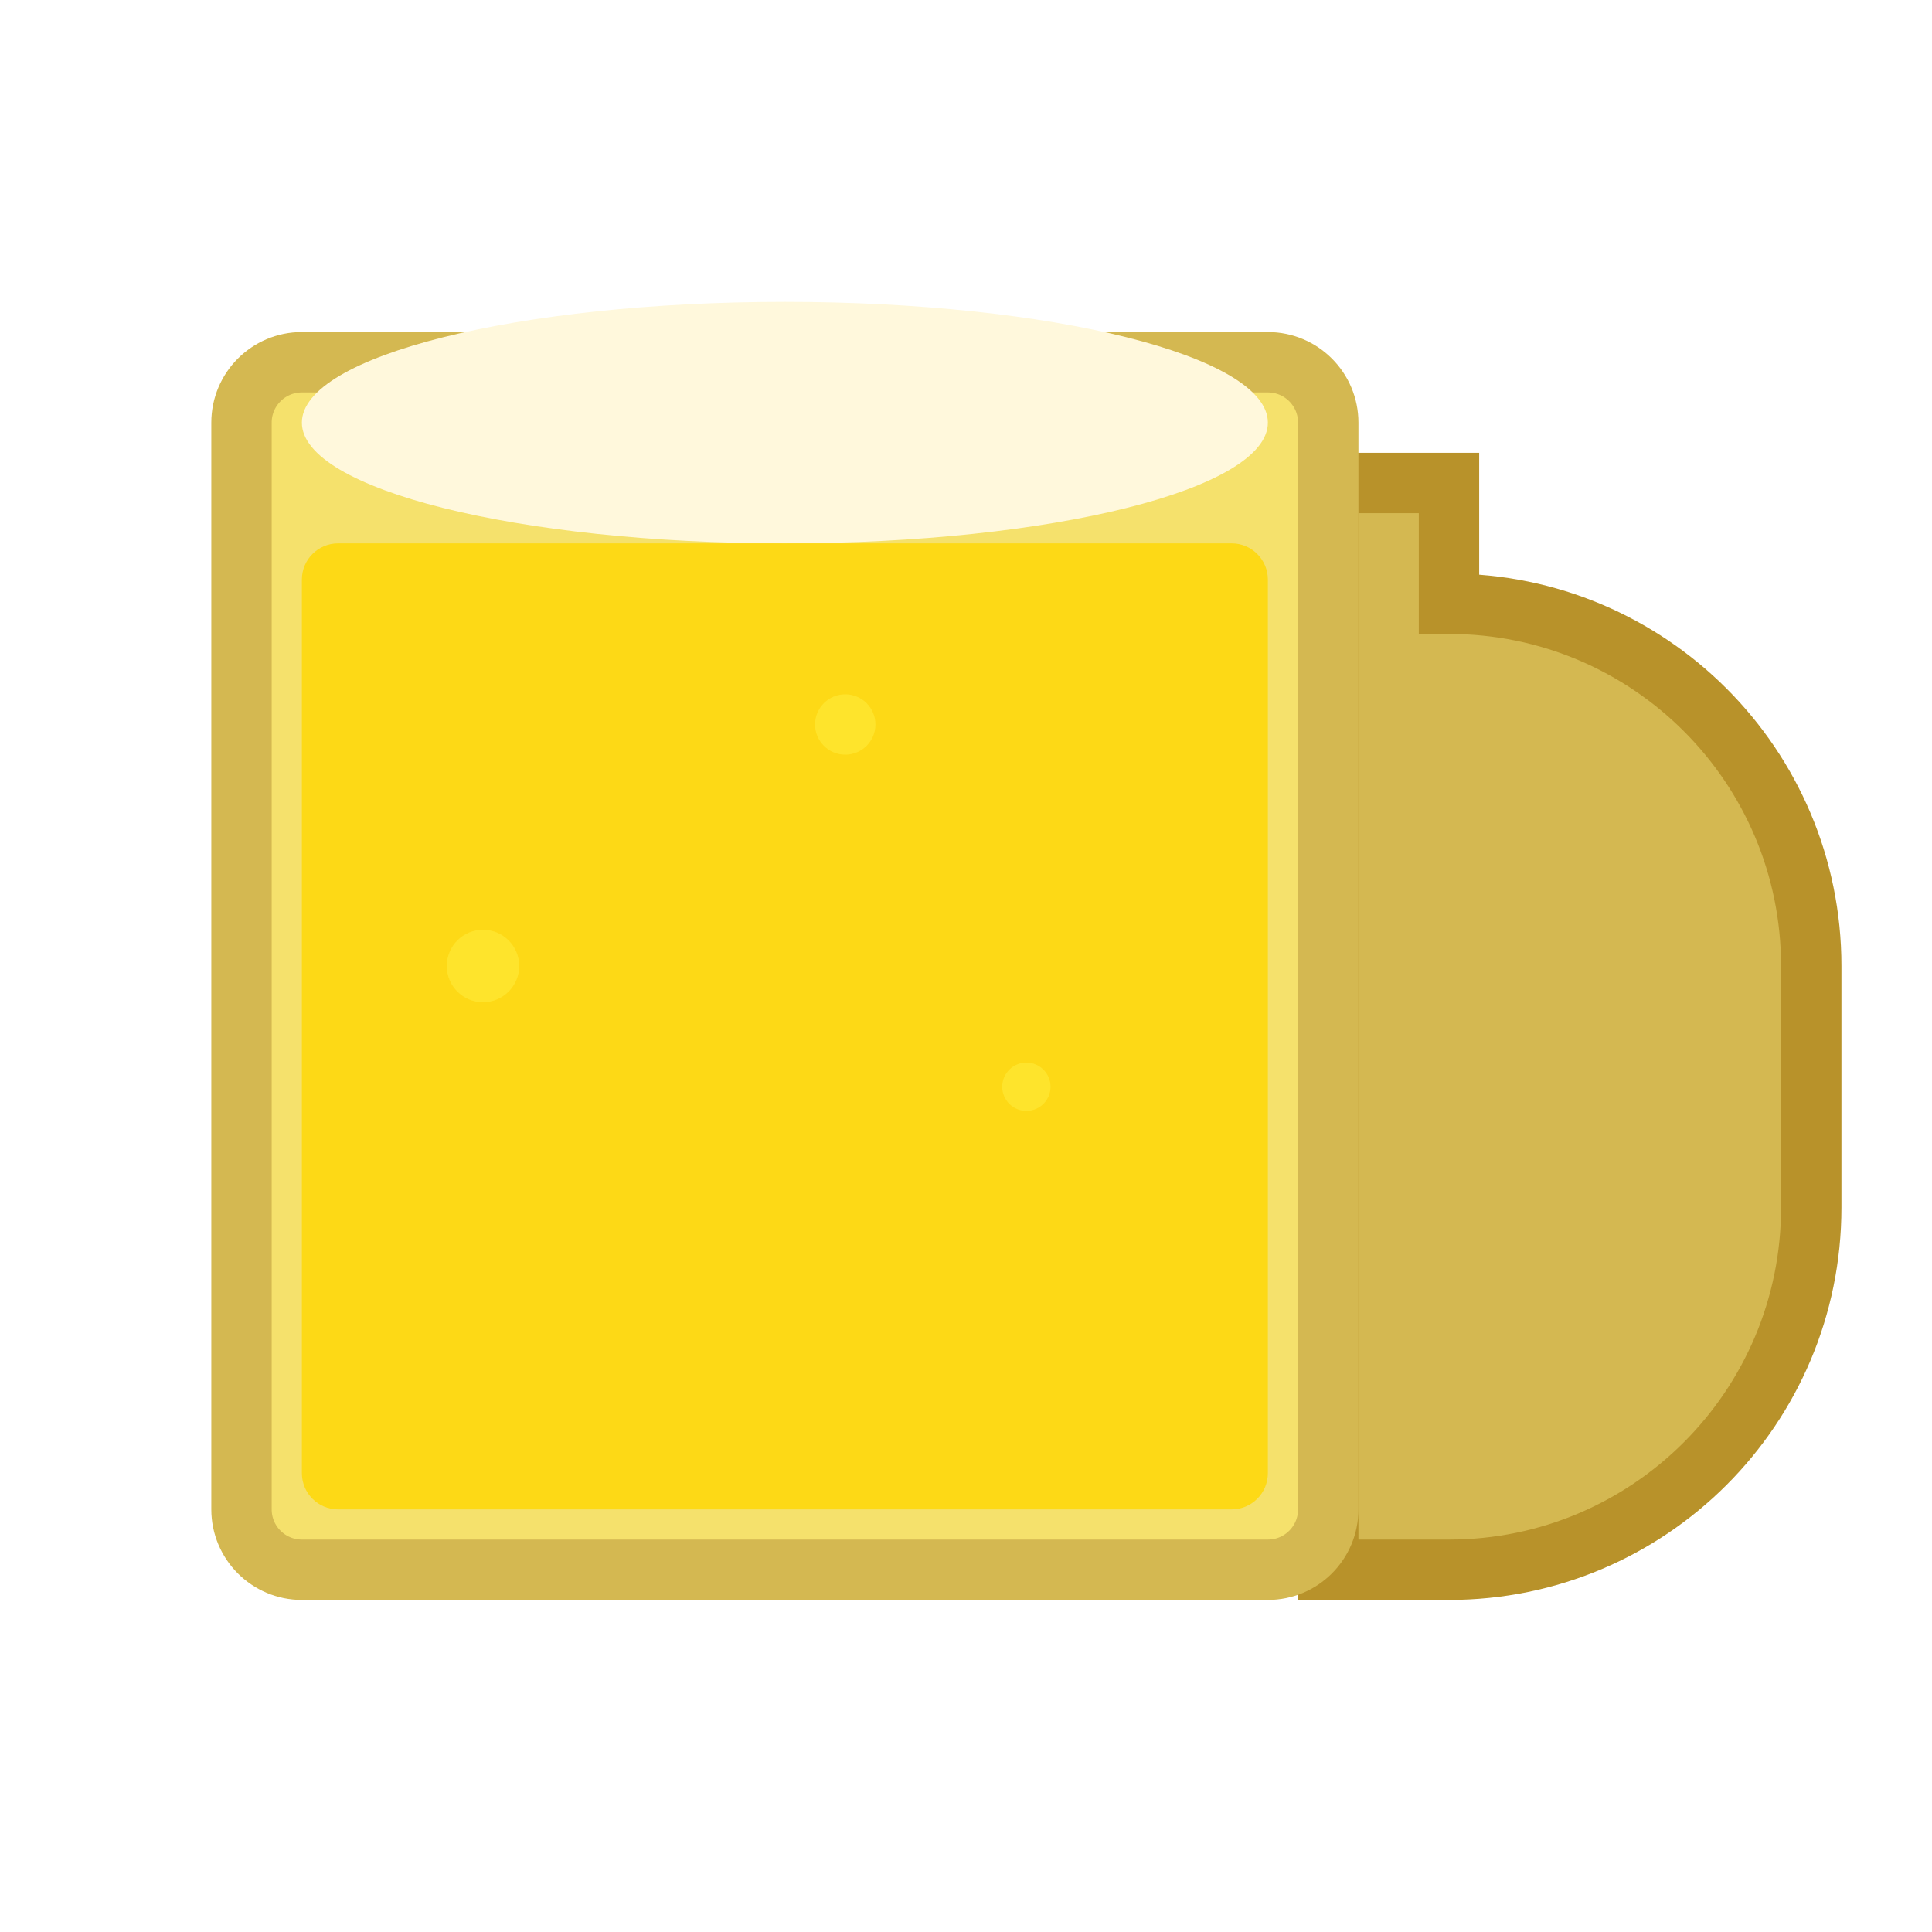
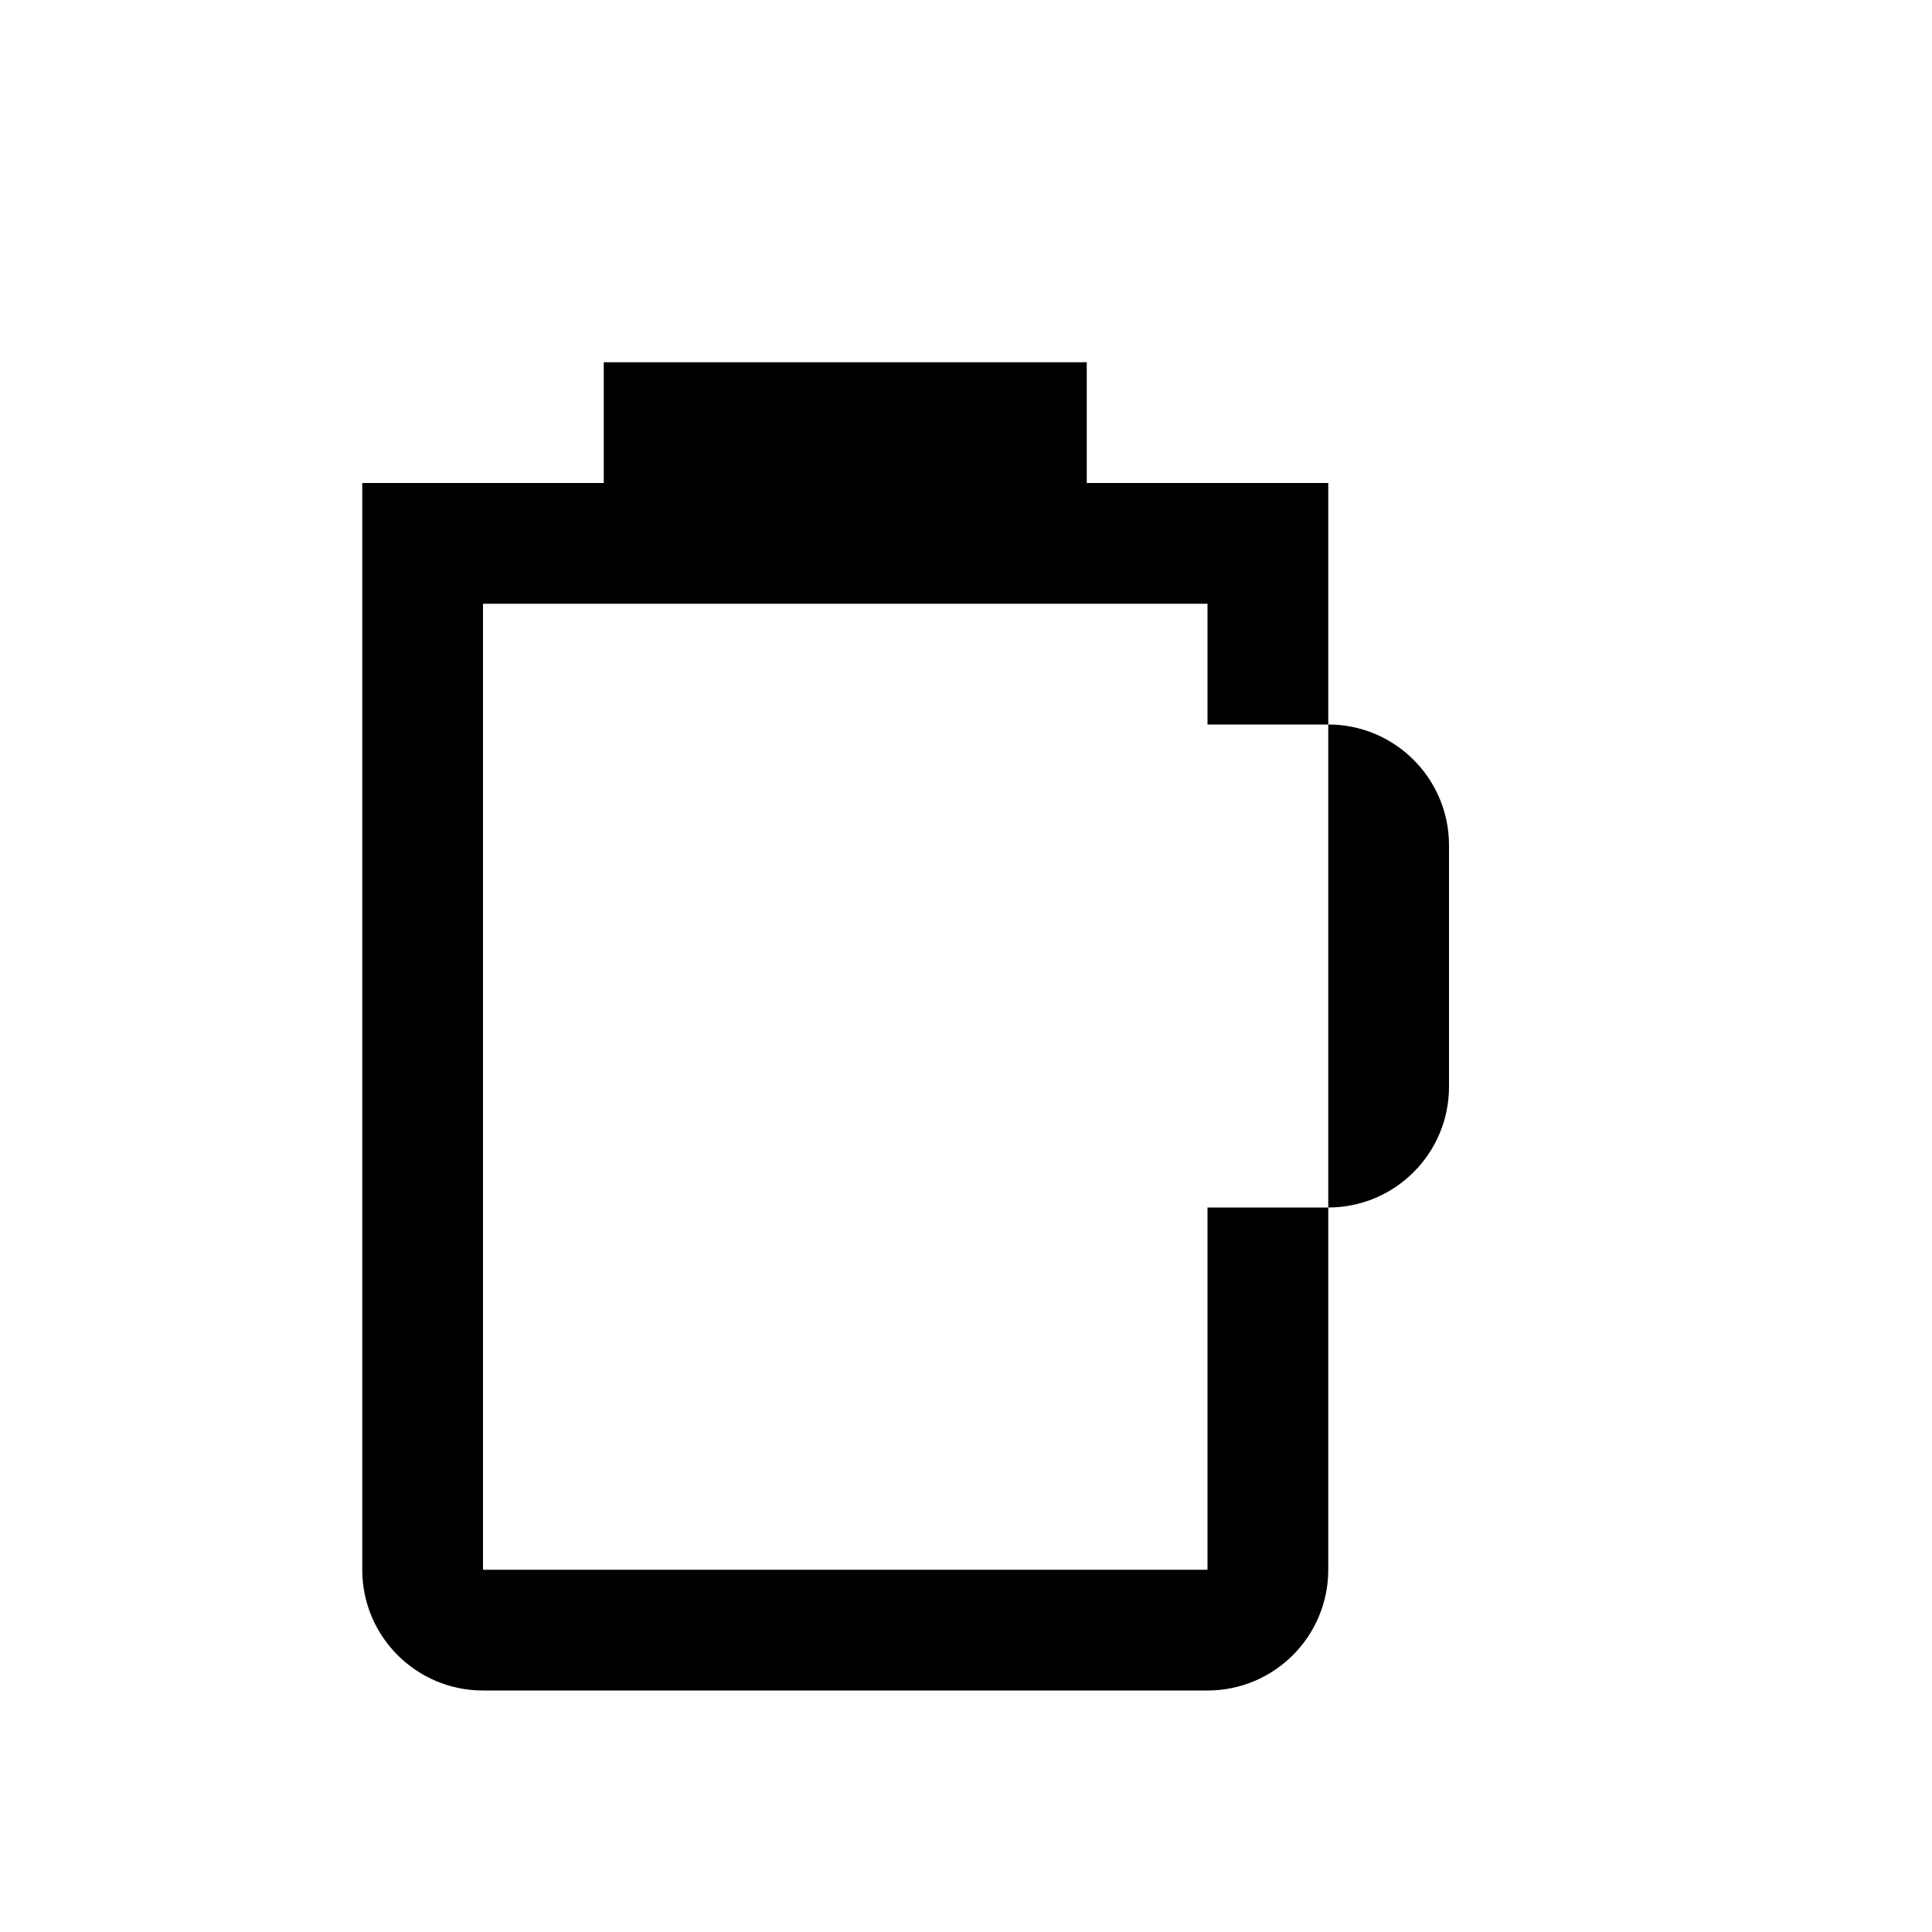
- <svg xmlns="http://www.w3.org/2000/svg" width="16" height="16" viewBox="0 0 16 16" fill="none">
-   <path d="M12 4V5C13.657 5 15 6.343 15 8V10C15 11.657 13.657 13 12 13H11V4H12Z" fill="#D4B851" stroke="#B8922A" stroke-width="0.5" />
-   <rect x="2" y="3" width="9" height="10" rx="0.5" fill="#F5E16C" stroke="#D4B851" stroke-width="0.5" />
-   <ellipse cx="6.5" cy="3.5" rx="4" ry="1" fill="#FFF8DC" />
-   <circle cx="4" cy="3.2" r="0.4" fill="#FFF8DC" />
-   <circle cx="7" cy="3.1" r="0.3" fill="#FFF8DC" />
-   <circle cx="9" cy="3.3" r="0.35" fill="#FFF8DC" />
-   <rect x="2.5" y="4.5" width="8" height="8" rx="0.3" fill="#FFD700" opacity="0.8" />
-   <circle cx="4" cy="8" r="0.3" fill="#FFEB3B" opacity="0.6" />
-   <circle cx="7" cy="6" r="0.25" fill="#FFEB3B" opacity="0.6" />
-   <circle cx="8.5" cy="9" r="0.2" fill="#FFEB3B" opacity="0.6" />
+ <svg xmlns="http://www.w3.org/2000/svg" width="16" height="16" viewBox="0 0 16 16">
+   <path d="M3 4v9a1 1 0 0 0 1 1h6a1 1 0 0 0 1-1V4H3zm7 1v1h1a1 1 0 0 1 1 1v2a1 1 0 0 1-1 1h-1v3H4V5h6zM5 3h4v1H5V3z" fill="currentColor" />
</svg>
